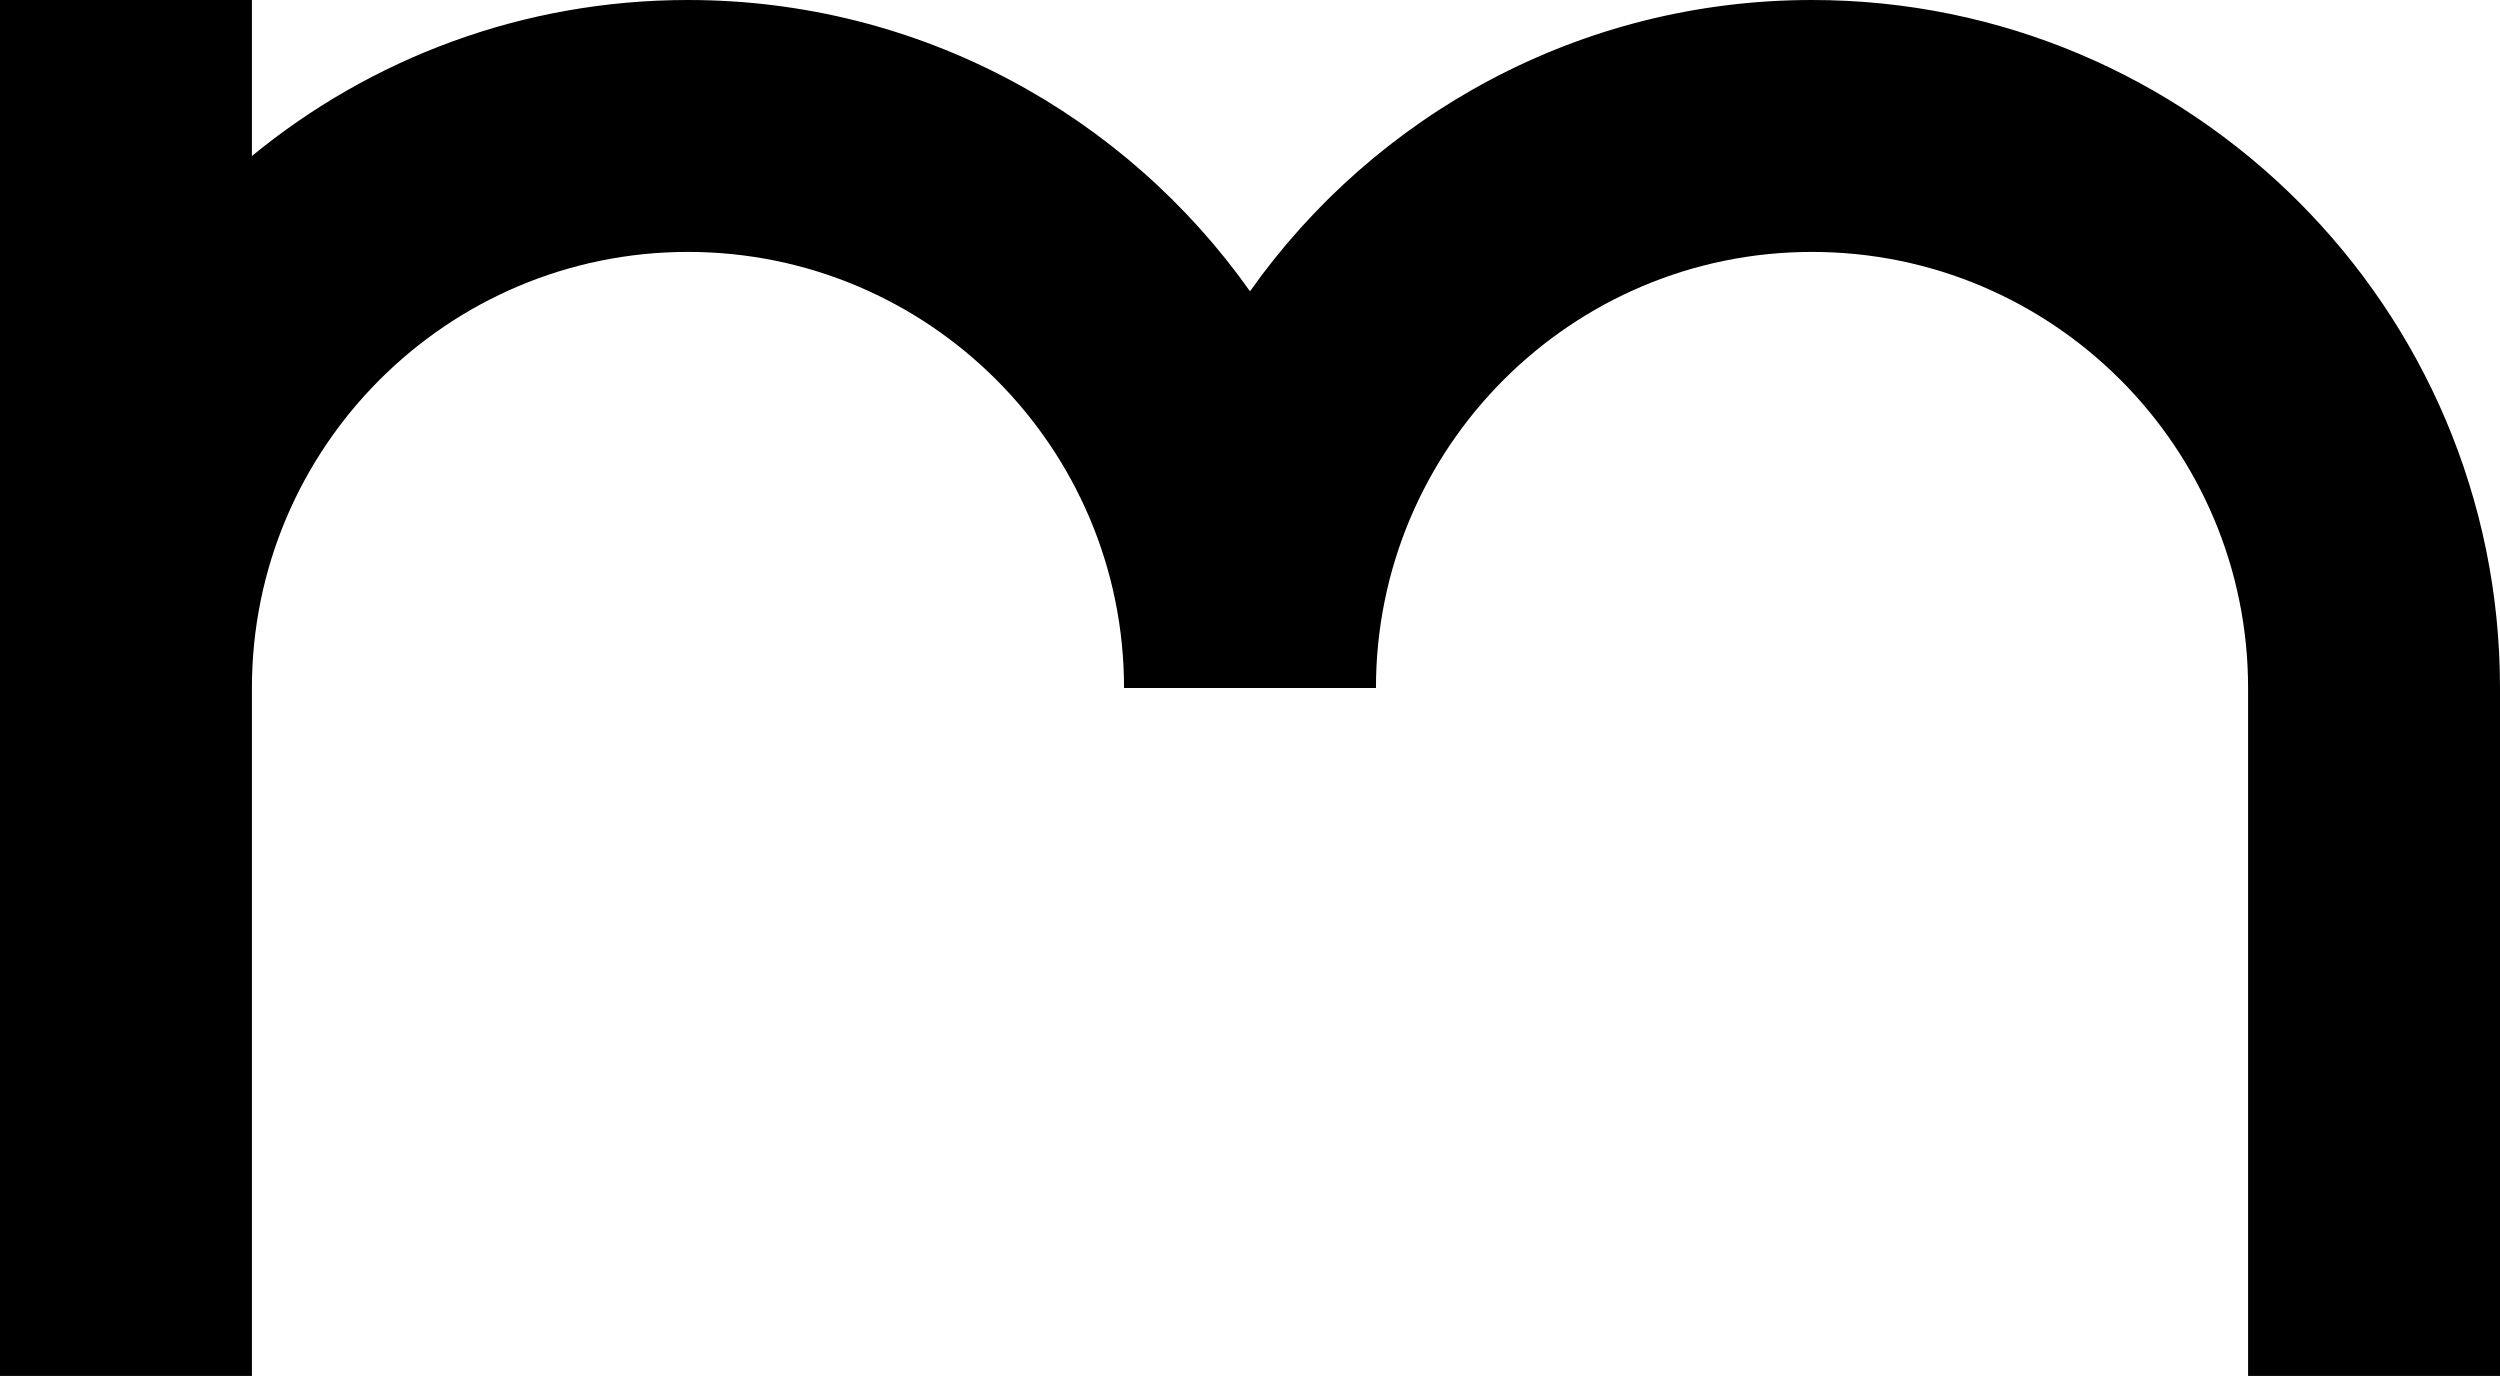
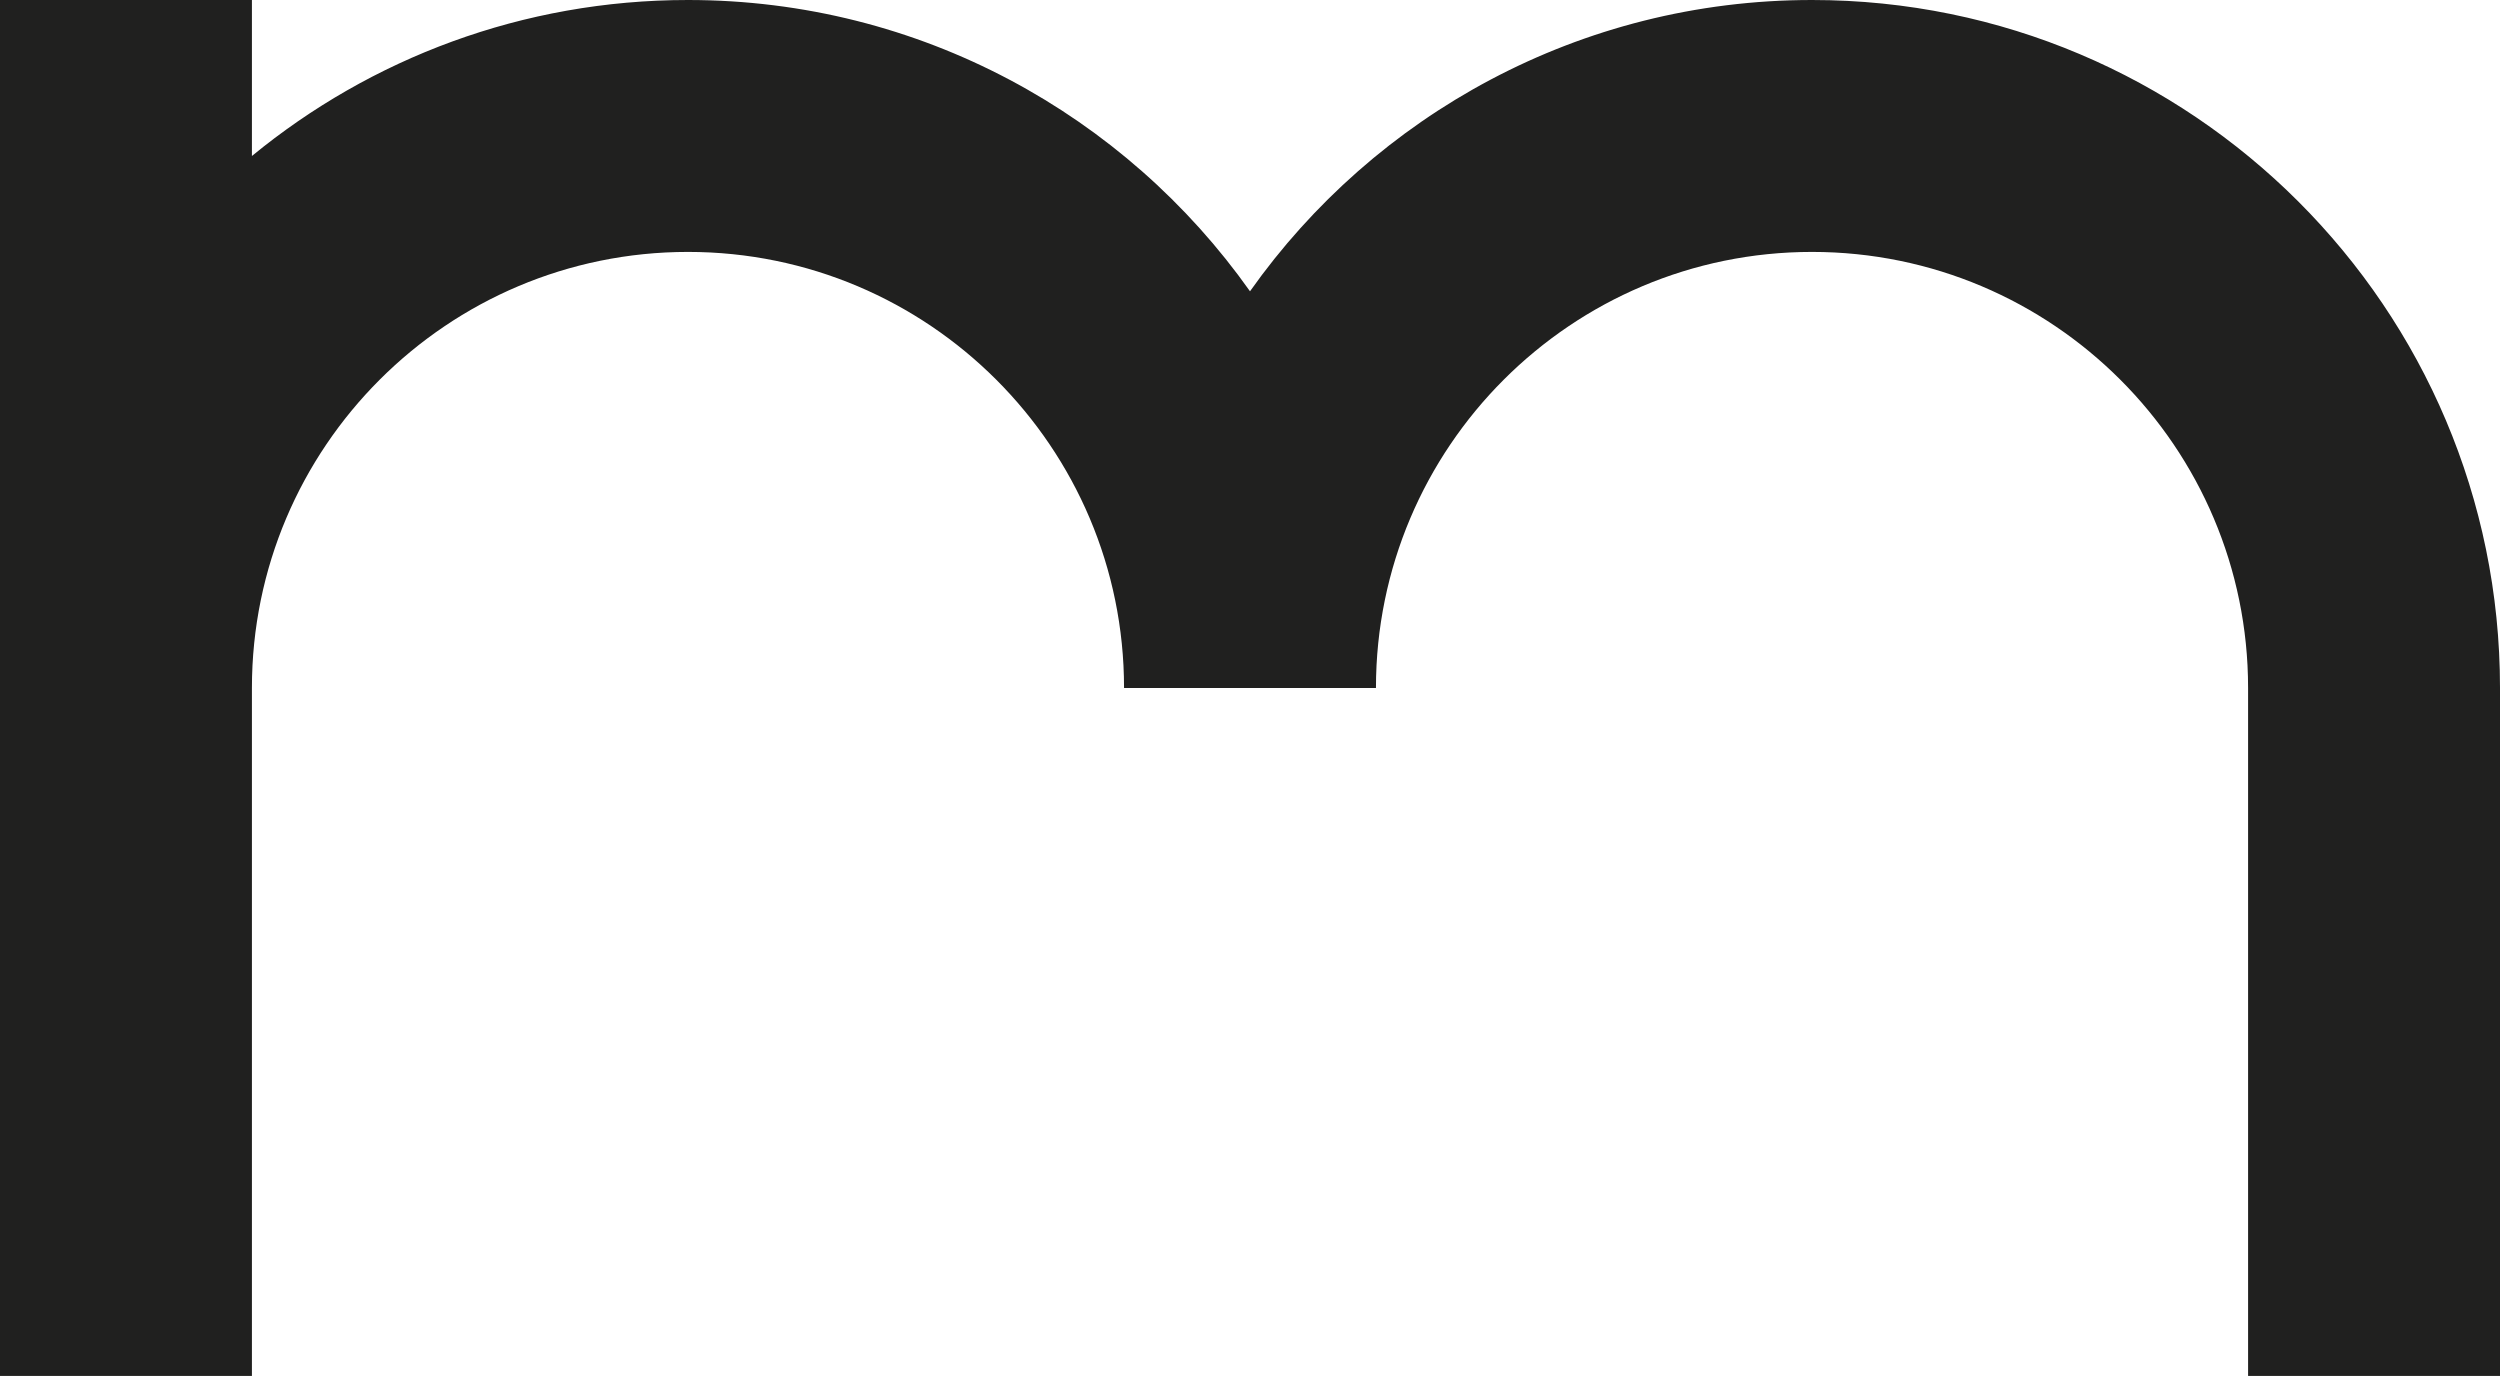
- <svg xmlns="http://www.w3.org/2000/svg" width="100%" height="100%" viewBox="0 0 2100 1156" version="1.1" xml:space="preserve" style="fill-rule:evenodd;clip-rule:evenodd;stroke-linejoin:round;stroke-miterlimit:2;">
+ <svg xmlns="http://www.w3.org/2000/svg" fill="#20201f" width="100%" height="100%" viewBox="0 0 2100 1156" version="1.1" xml:space="preserve" style="fill-rule:evenodd;clip-rule:evenodd;stroke-linejoin:round;stroke-miterlimit:2;">
  <g transform="matrix(1,0,0,1,0,-172.0975)">
    <g transform="matrix(2.248216,0,0,2.248216,-2302.792,-1968.416)">
      <path d="M1024.275,952.094L1118.399,952.094L1118.399,1010.377C1162.76,973.962 1219.509,952.094 1281.325,952.094C1368.017,952.094 1444.744,995.104 1491.312,1060.931C1537.881,995.104 1614.607,952.094 1701.3,952.094C1843.17,952.094 1958.35,1067.274 1958.35,1209.144L1958.35,1466.193L1864.226,1466.193L1864.226,1209.144C1864.226,1119.223 1791.221,1046.218 1701.3,1046.218C1611.379,1046.218 1538.374,1119.223 1538.374,1209.144L1444.251,1209.144C1444.251,1119.223 1371.246,1046.218 1281.325,1046.218C1191.404,1046.218 1118.399,1119.223 1118.399,1209.144L1118.399,1466.193L1024.275,1466.193L1024.275,952.094Z" />
    </g>
  </g>
</svg>
